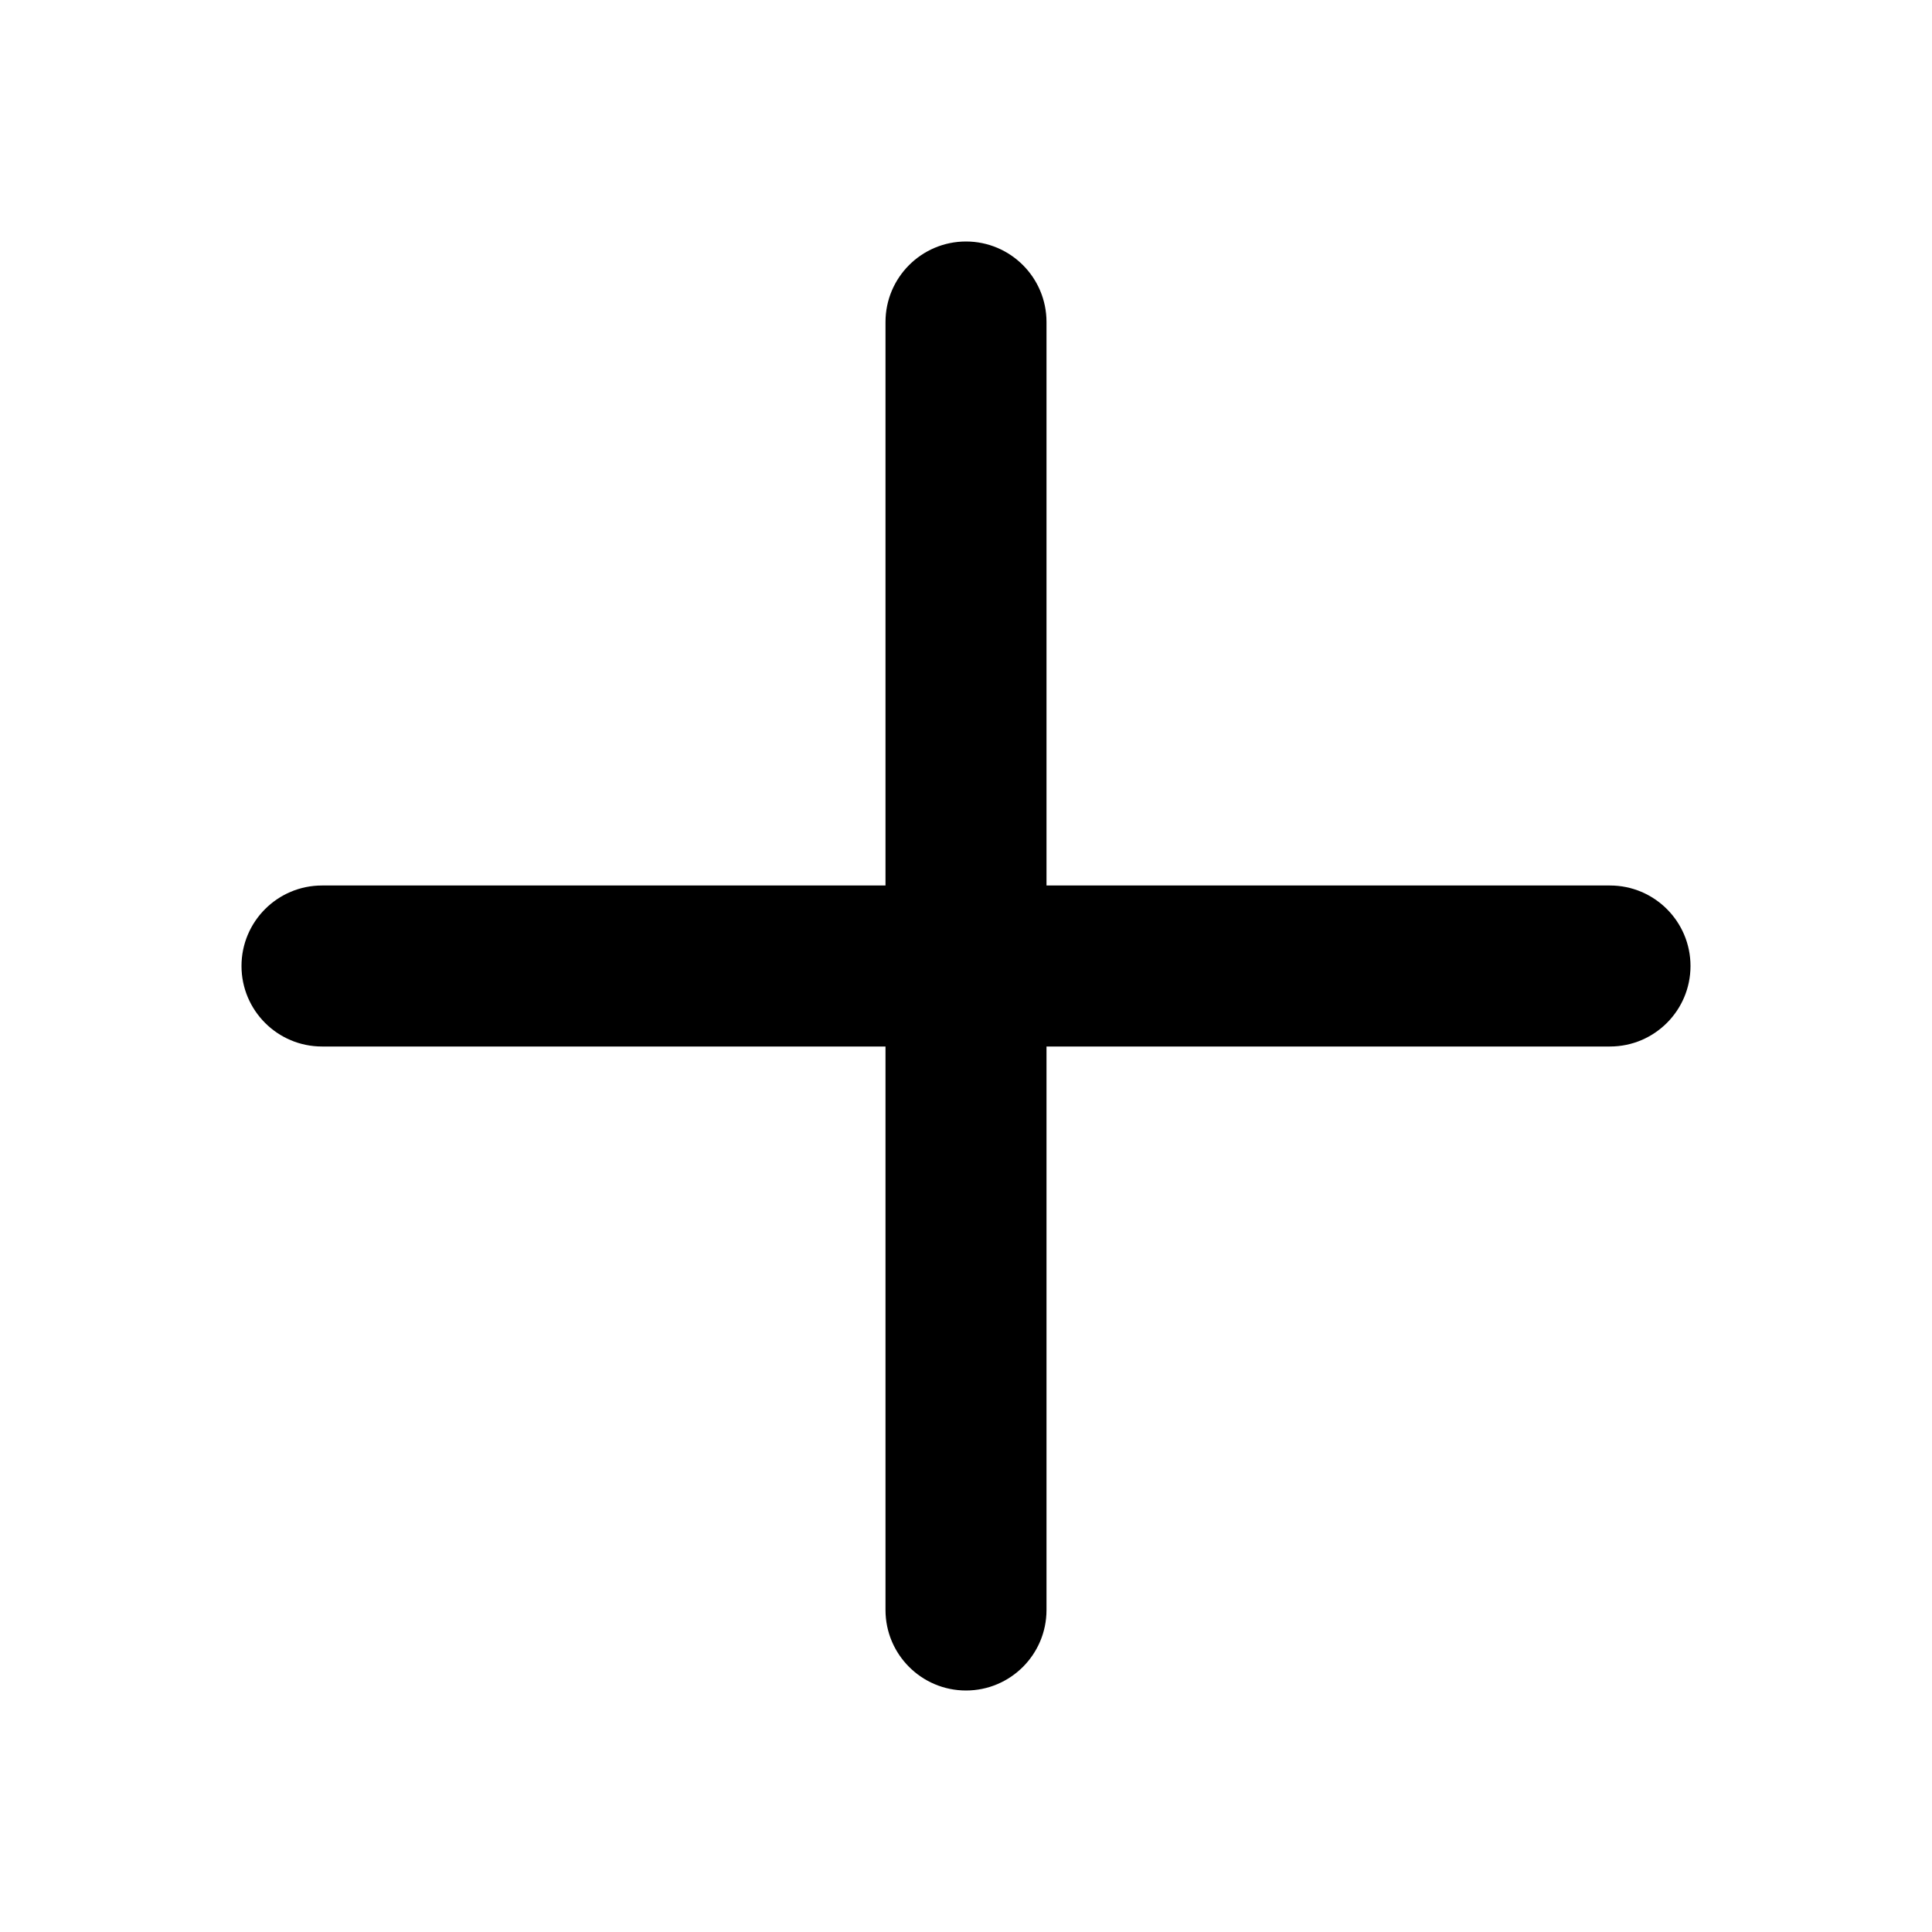
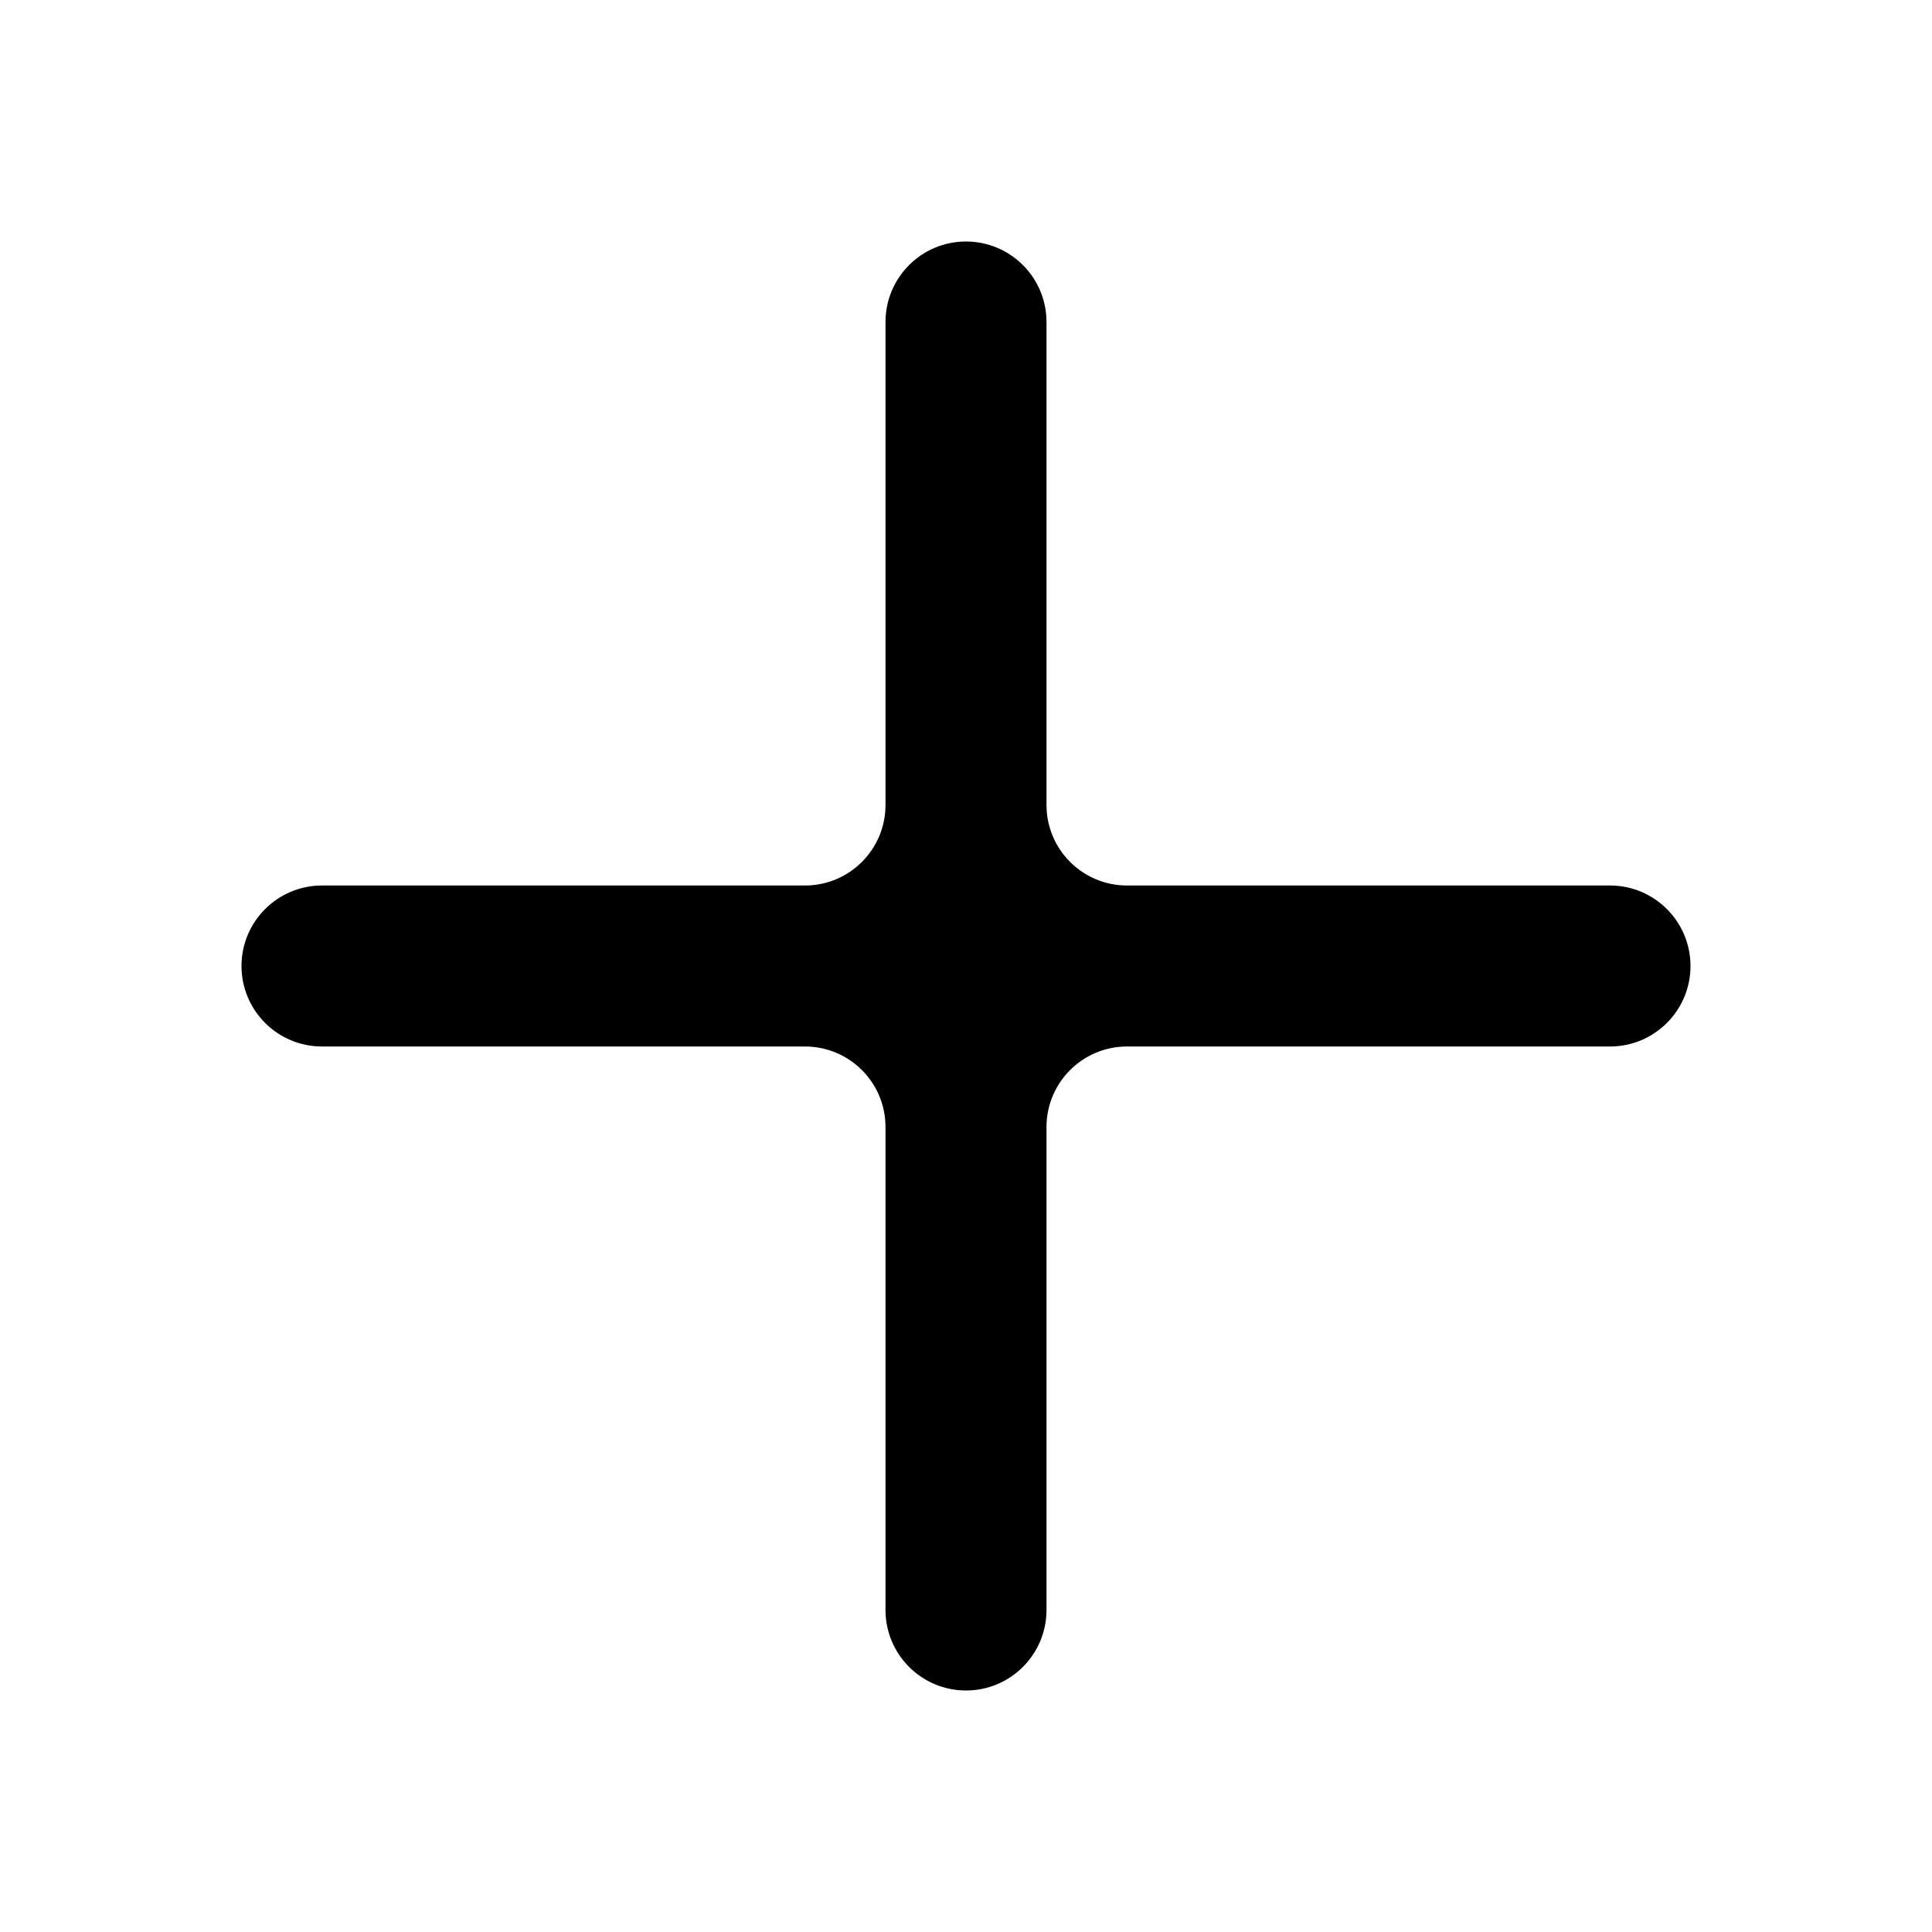
<svg xmlns="http://www.w3.org/2000/svg" width="24" height="24" viewBox="0 0 24 24" fill="none">
  <g id="plus">
-     <path id="Rectangle 63" d="M3 12C3 11.448 3.448 11 4 11H20C20.552 11 21 11.448 21 12C21 12.552 20.552 13 20 13H4C3.448 13 3 12.552 3 12Z" fill="black" />
-     <path id="Rectangle 64" d="M12 3C12.552 3 13 3.448 13 4L13 20C13 20.552 12.552 21 12 21C11.448 21 11 20.552 11 20L11 4C11 3.448 11.448 3 12 3Z" fill="black" />
+     <path id="Shape" fill-rule="evenodd" clip-rule="evenodd" d="M12 3C12.552 3 13 3.448 13 4V9.998C13 9.999 13 9.999 13 10C13 10.552 13.448 11 14 11C14.001 11 14.001 11 14.002 11H20C20.552 11 21 11.448 21 12C21 12.552 20.552 13 20 13H14.002C14.001 13 14.001 13 14 13C13.448 13 13 13.448 13 14C13 14 13 14.001 13 14.001V20C13 20.552 12.552 21 12 21C11.448 21 11 20.552 11 20V14.002C11 14.001 11 14.001 11 14C11 13.449 10.554 13.002 10.003 13H4C3.448 13 3 12.552 3 12C3 11.448 3.448 11 4 11H9.998C9.998 11 9.999 11 10 11C10.551 11 10.998 10.554 11 10.003V4C11 3.448 11.448 3 12 3Z" fill="black" />
  </g>
</svg>
